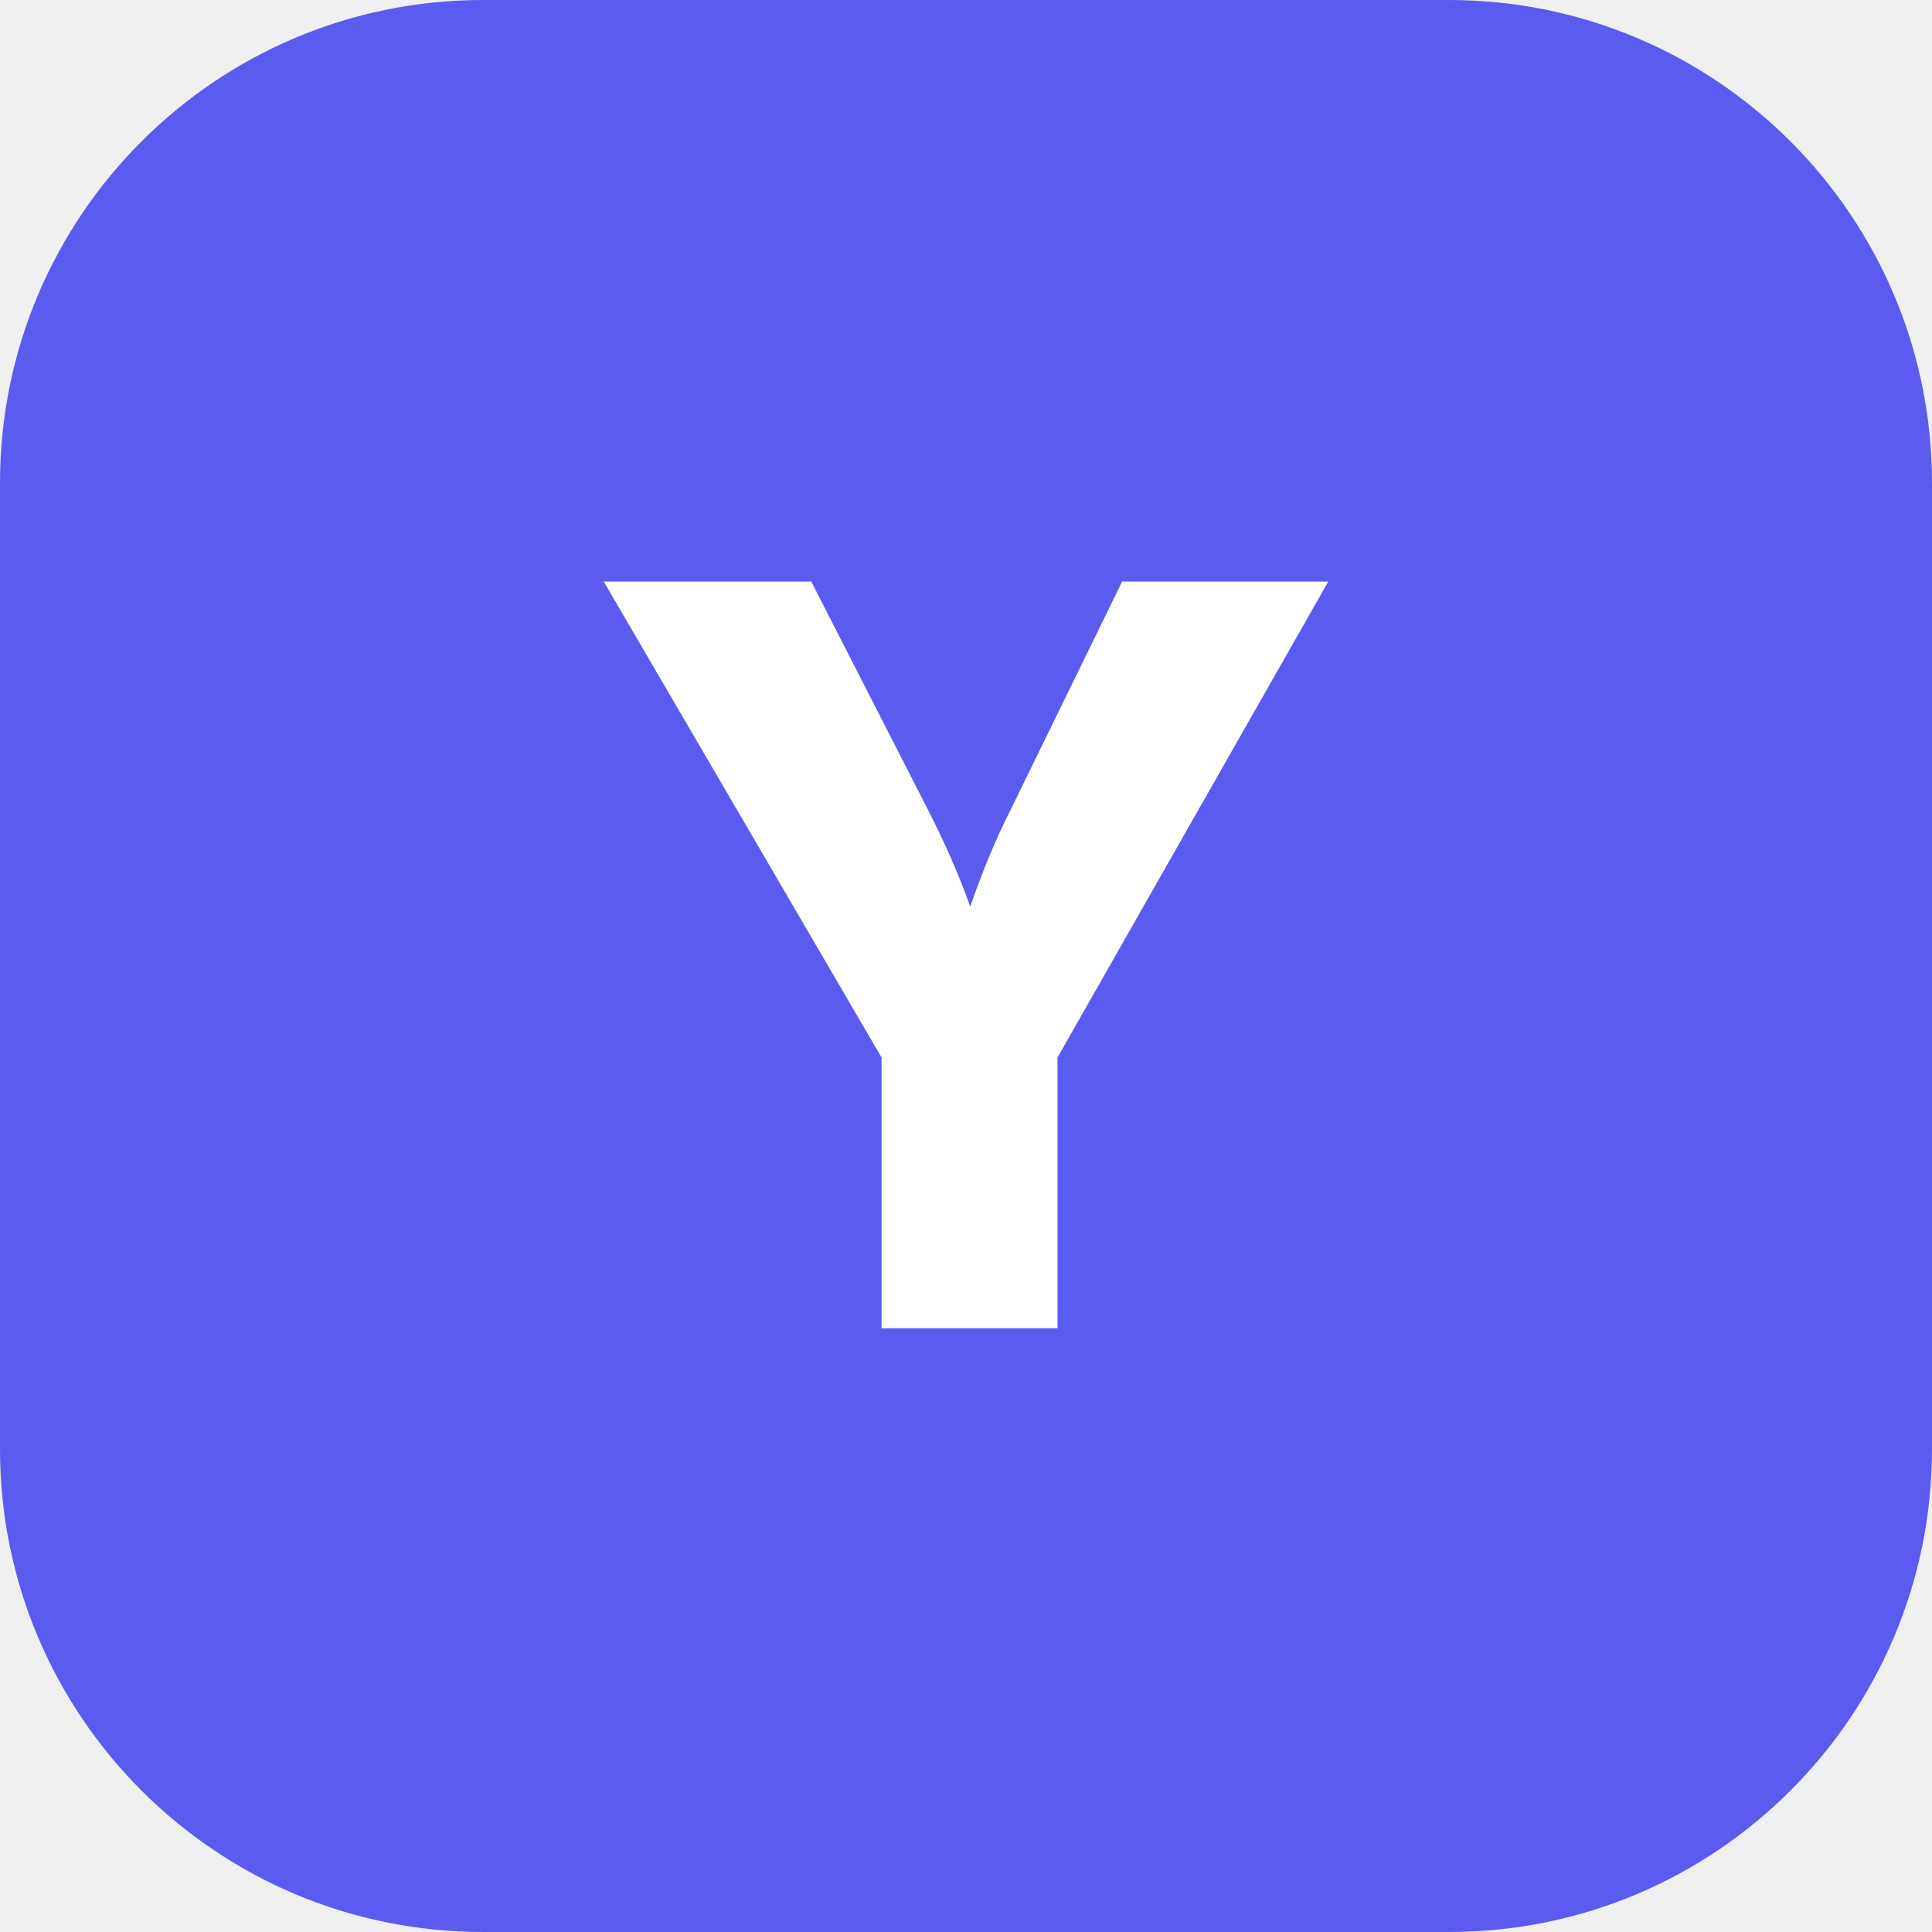
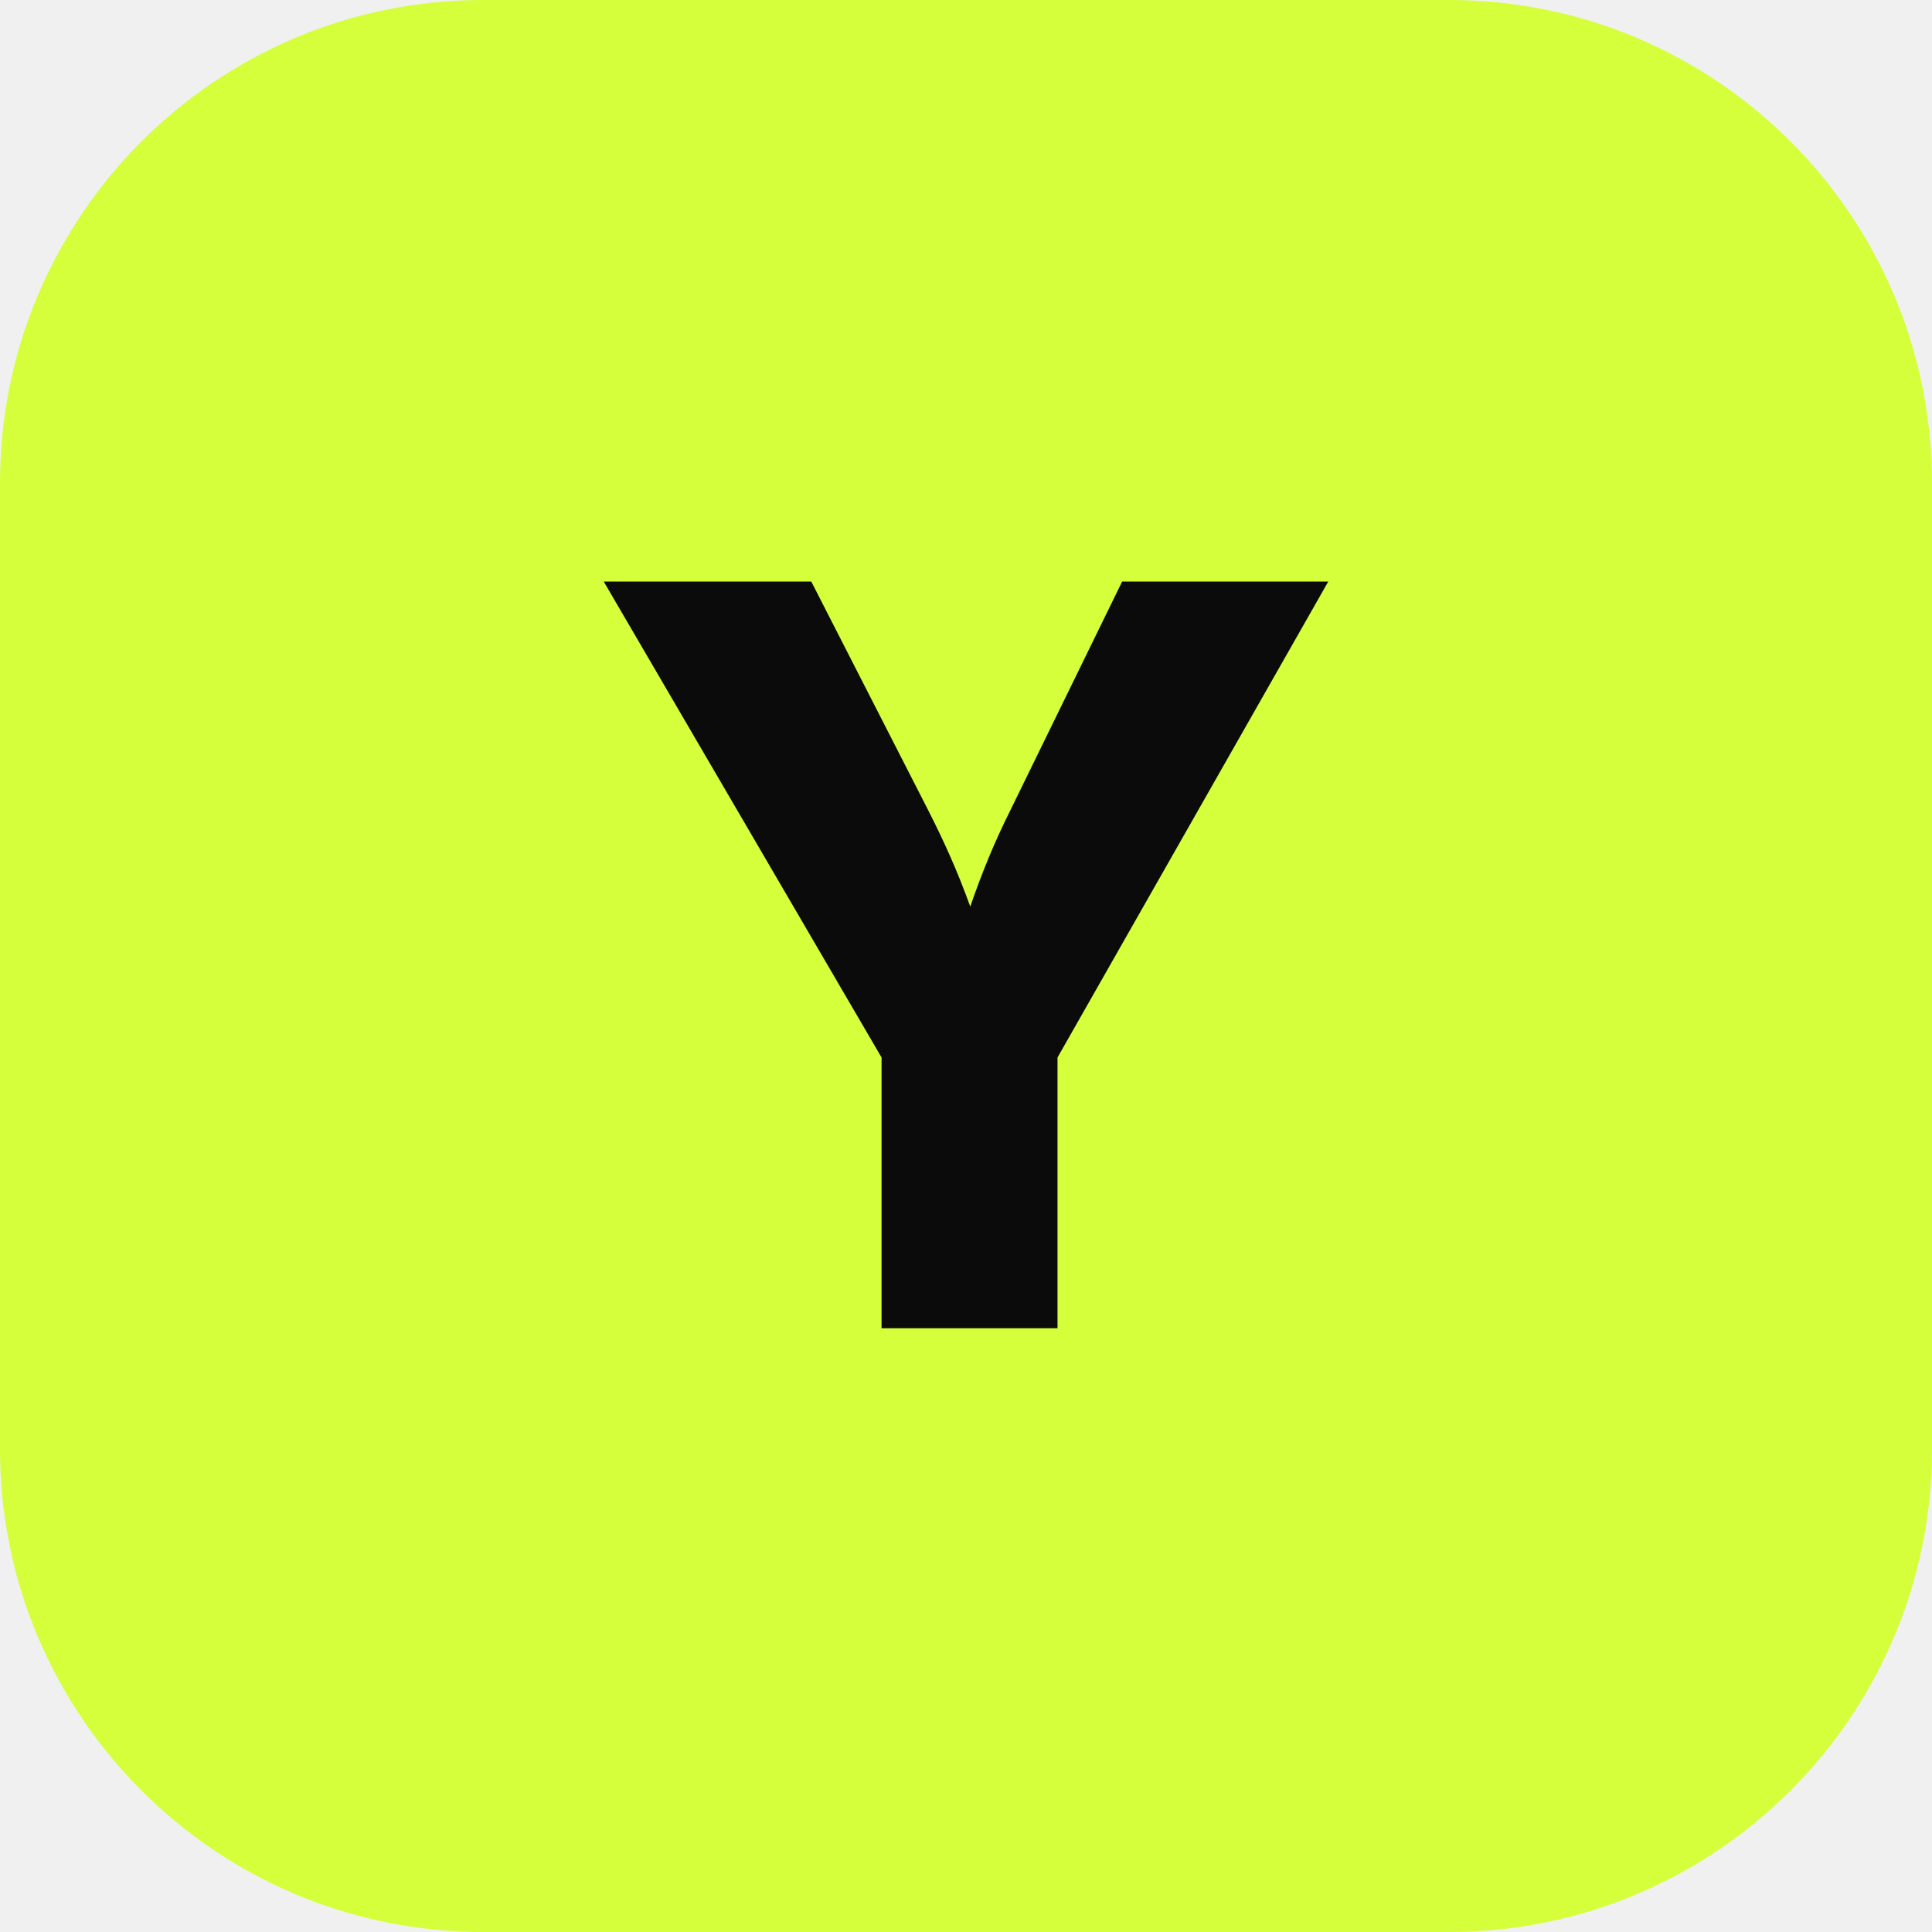
<svg xmlns="http://www.w3.org/2000/svg" viewBox="0 0 64 64">
-   <rect width="64" height="64" rx="16" fill="#5b5bf0" />
-   <text x="32" y="44" font-family="Inter, Arial, sans-serif" font-size="34" font-weight="800" text-anchor="middle" fill="#ffffff">Y</text>
+   <rect width="64" height="64" rx="16" fill="#d4ff3a" />
+   <text x="32" y="44" font-family="Inter, Arial, sans-serif" font-size="34" font-weight="800" text-anchor="middle" fill="#0b0b0c">Y</text>
</svg>
